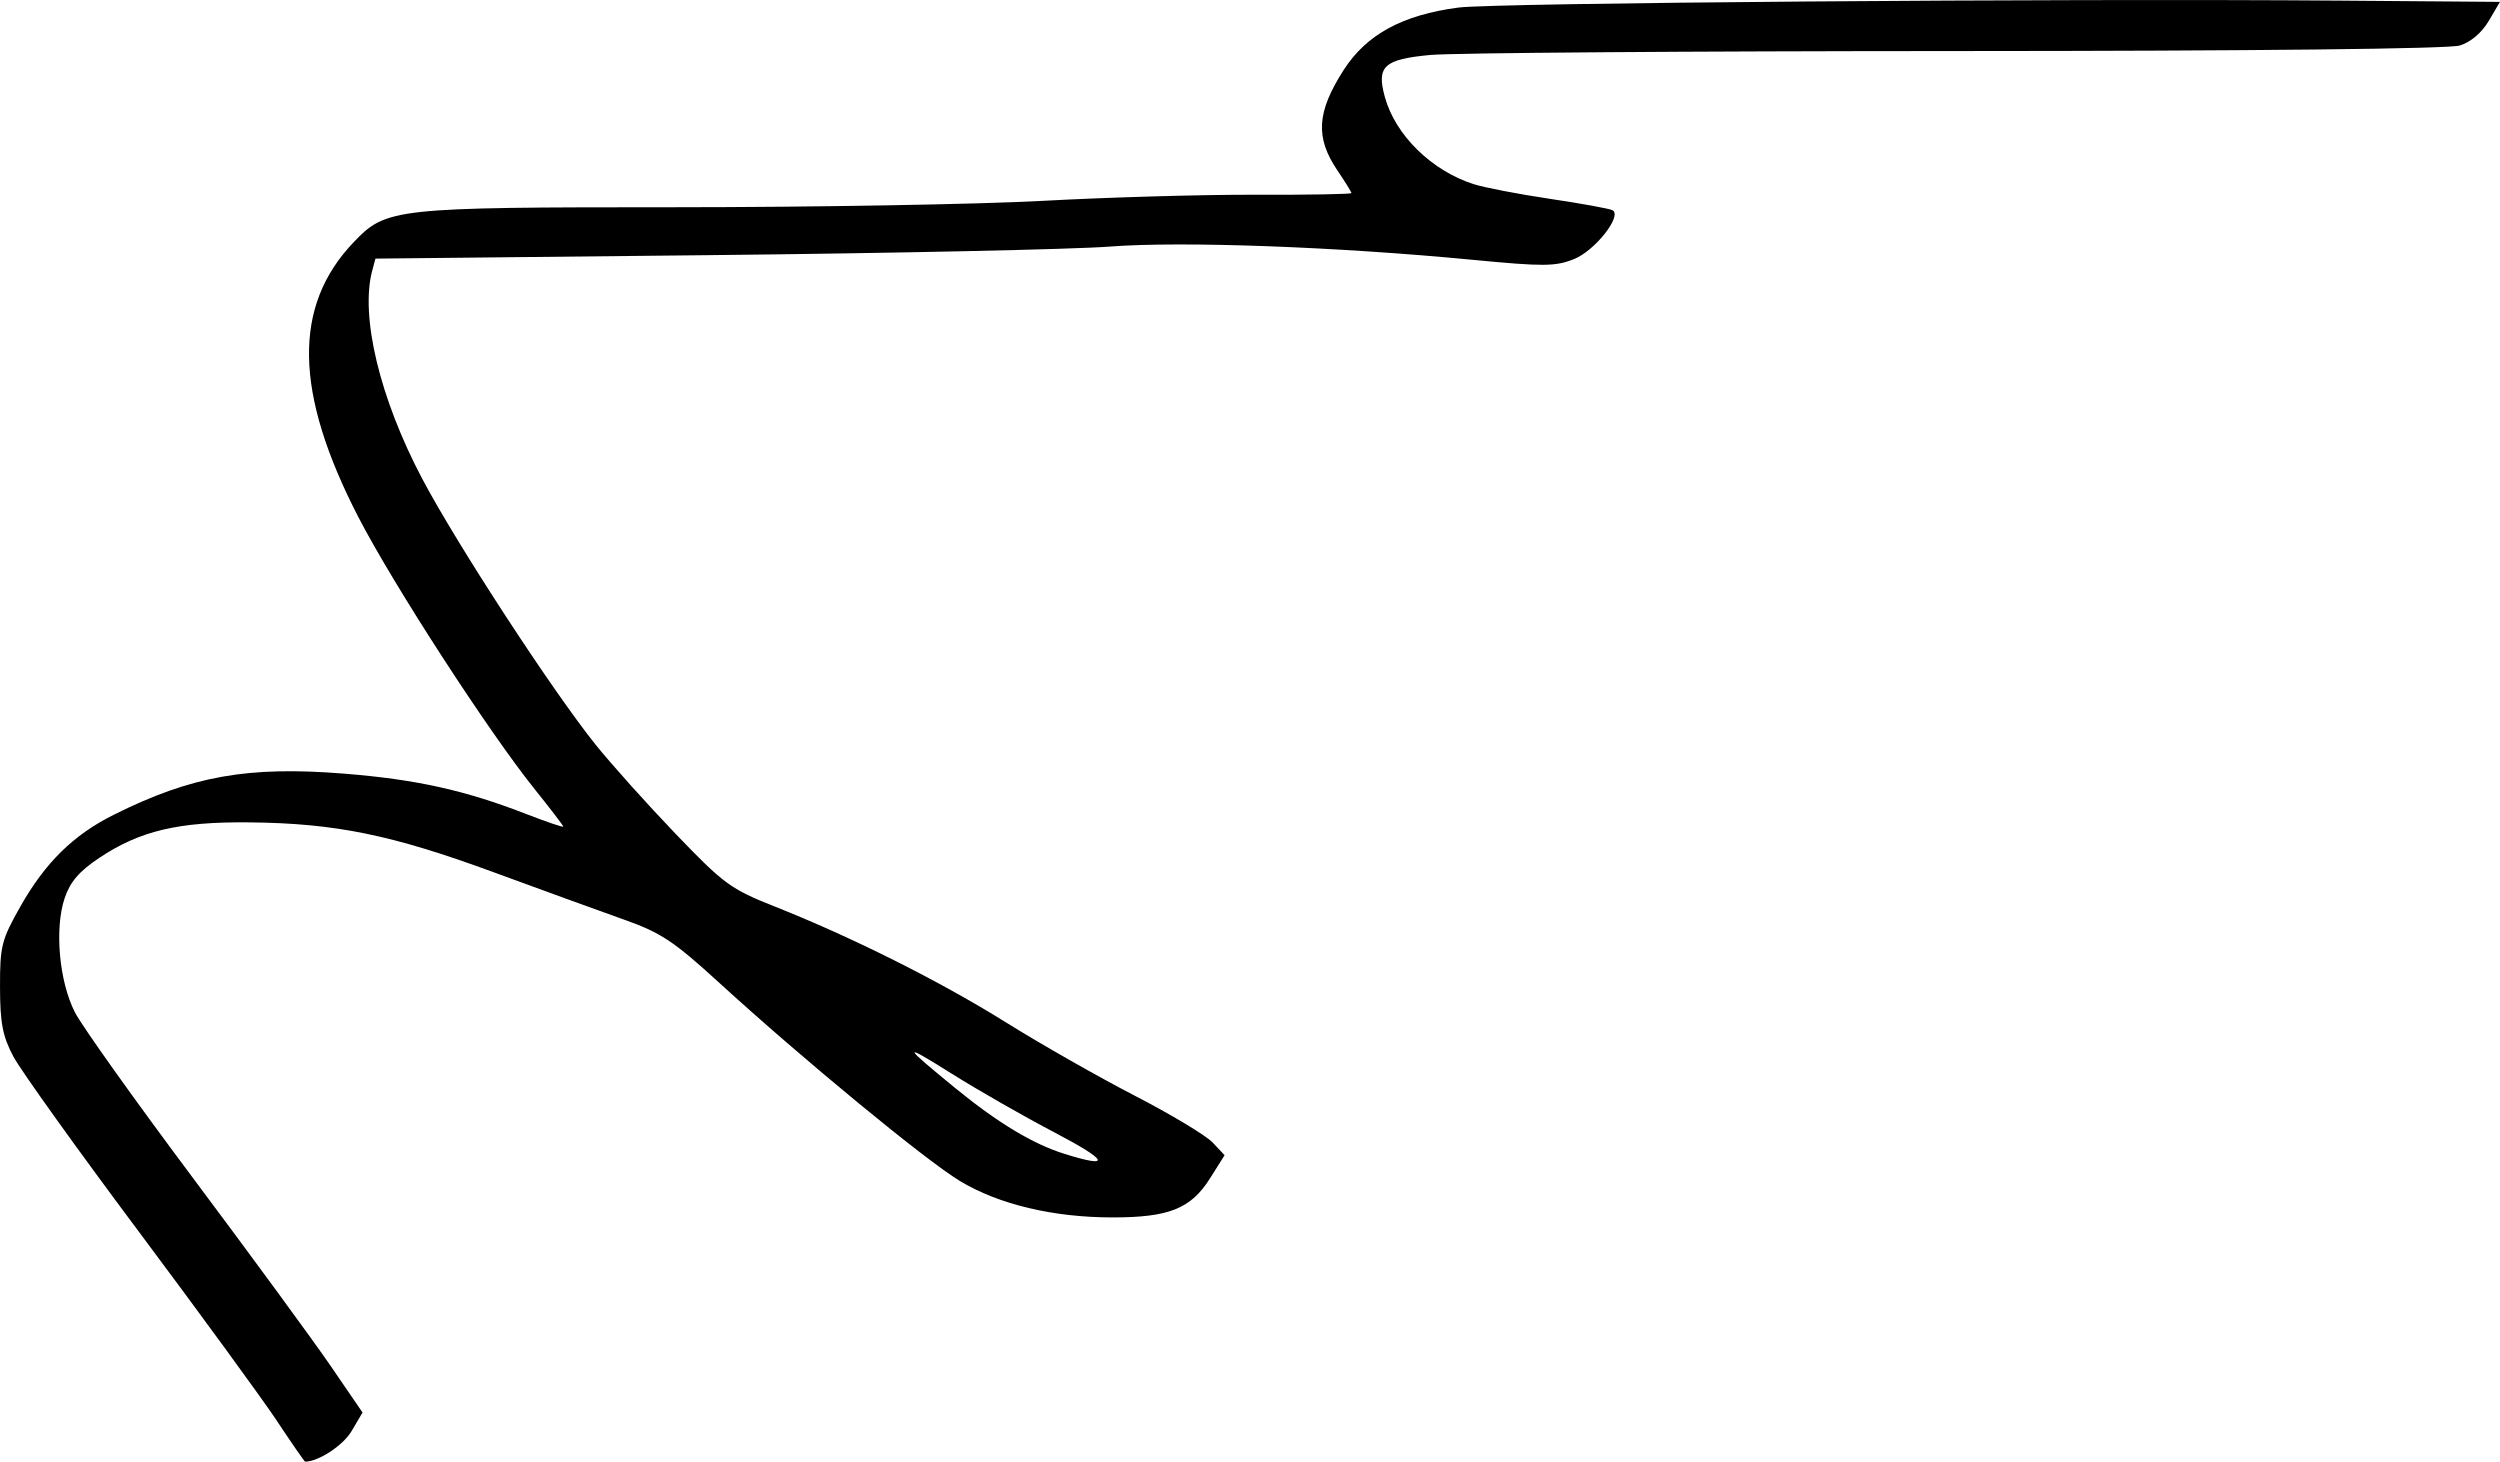
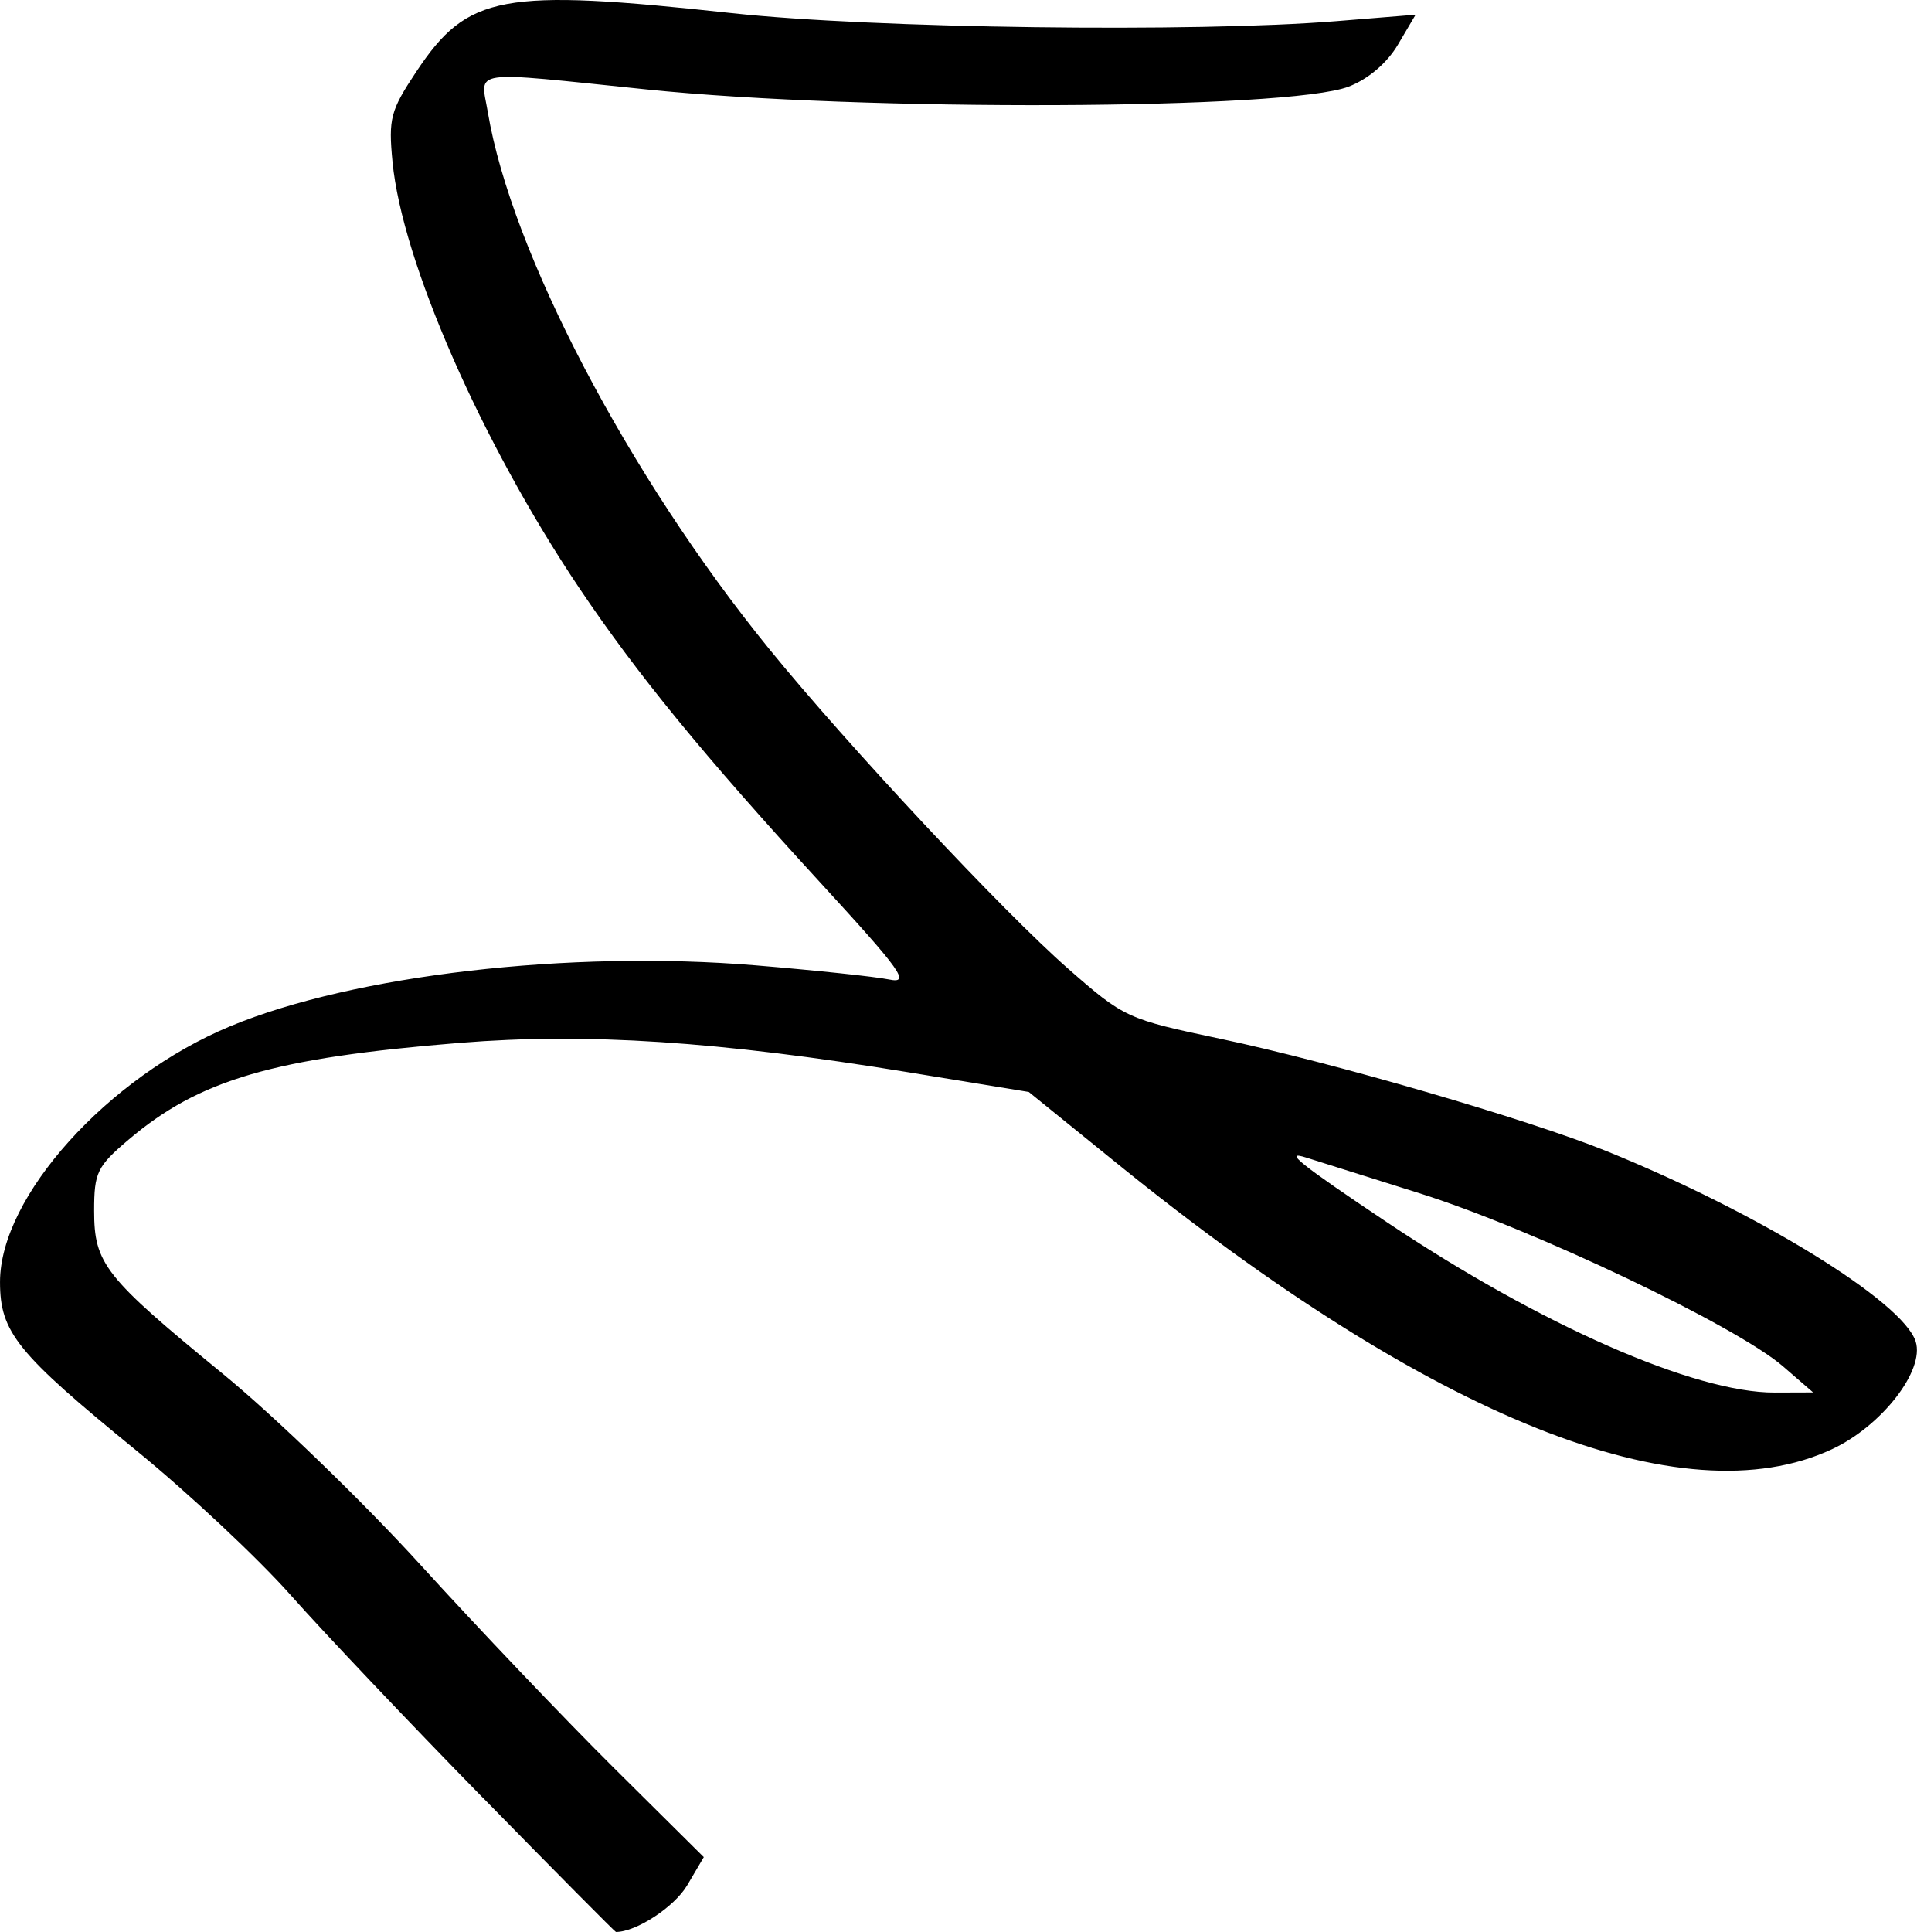
- <svg xmlns="http://www.w3.org/2000/svg" width="119.173mm" height="69.674mm" viewBox="0 0 119.173 69.674" version="1.1" id="svg1" xml:space="preserve">
+ <svg xmlns="http://www.w3.org/2000/svg" width="59.303mm" height="59.761mm" viewBox="0 0 59.303 59.761" version="1.1" id="svg1" xml:space="preserve">
  <defs id="defs1" />
-   <g id="layer1" transform="translate(-33.87109,-101.2472)">
-     <path style="fill:#000000" d="m 47.089,169.003 c -0.702,-1.055 -3.678,-5.133 -6.614,-9.062 -2.936,-3.929 -5.622,-7.68 -5.969,-8.334 -0.51,-0.964 -0.631,-1.594 -0.634,-3.307 -0.004,-1.954 0.07,-2.249 0.968,-3.836 1.184,-2.094 2.527,-3.415 4.445,-4.373 3.718,-1.857 6.408,-2.336 11.024,-1.962 3.415,0.276 5.733,0.79 8.627,1.914 0.982,0.381 1.786,0.654 1.786,0.607 0,-0.048 -0.61,-0.846 -1.356,-1.774 -2.203,-2.742 -6.767,-9.786 -8.42,-12.995 -3.056,-5.931 -3.123,-10.047 -0.214,-13.09 1.554,-1.625 1.914,-1.664 15.262,-1.665 6.632,-2.2e-4 14.558,-0.138 17.614,-0.306 3.056,-0.168 7.61,-0.298 10.12,-0.29 2.51,0.009 4.564,-0.027 4.564,-0.079 0,-0.052 -0.298,-0.534 -0.661,-1.07 -1.069,-1.576 -0.997,-2.784 0.289,-4.793 1.083,-1.693 2.798,-2.628 5.467,-2.98 1.705,-0.225 28.637,-0.437 42.058,-0.331 l 7.598,0.06 -0.538,0.911 c -0.333,0.564 -0.859,1.01 -1.38,1.169 -0.519,0.159 -9.74,0.26 -23.994,0.264 -12.733,0.003 -24.018,0.087 -25.077,0.186 -2.216,0.207 -2.573,0.538 -2.167,2.008 0.501,1.814 2.222,3.504 4.225,4.149 0.509,0.164 2.162,0.482 3.672,0.706 1.51,0.224 2.844,0.469 2.963,0.542 0.454,0.281 -0.853,1.93 -1.844,2.326 -0.888,0.355 -1.45,0.359 -4.817,0.036 -6.513,-0.627 -13.879,-0.896 -17.305,-0.633 -1.746,0.134 -10.339,0.318 -19.094,0.409 l -15.919,0.165 -0.151,0.562 c -0.585,2.178 0.355,6.099 2.381,9.932 1.659,3.139 6.211,10.119 8.277,12.69 0.746,0.928 2.461,2.839 3.812,4.247 2.281,2.377 2.615,2.622 4.696,3.447 3.712,1.471 7.889,3.564 11.046,5.534 1.642,1.025 4.4,2.594 6.131,3.489 1.73,0.894 3.403,1.899 3.716,2.233 l 0.571,0.607 -0.698,1.106 c -0.91,1.441 -1.953,1.859 -4.64,1.859 -2.828,0 -5.423,-0.618 -7.274,-1.733 -1.635,-0.985 -7.494,-5.81 -11.488,-9.461 -2.148,-1.964 -2.774,-2.38 -4.498,-2.991 -1.101,-0.391 -3.908,-1.41 -6.236,-2.266 -4.869,-1.79 -7.547,-2.338 -11.642,-2.381 -3.395,-0.036 -5.233,0.399 -7.176,1.698 -0.954,0.638 -1.382,1.138 -1.644,1.921 -0.486,1.452 -0.26,3.962 0.489,5.432 0.332,0.651 2.875,4.219 5.651,7.93 2.776,3.711 5.726,7.738 6.555,8.949 l 1.507,2.202 -0.522,0.885 c -0.404,0.685 -1.578,1.457 -2.215,1.457 -0.03,0 -0.628,-0.863 -1.329,-1.918 z m 37.049,-13.773 c -1.455,-0.762 -3.658,-2.022 -4.895,-2.799 -2.417,-1.518 -2.384,-1.397 0.2,0.713 1.998,1.632 3.672,2.638 5.168,3.106 2.276,0.711 2.098,0.327 -0.473,-1.02 z" id="path1" />
+   <g id="layer1" transform="translate(-66.41041,-114.335)">
+     <path style="fill:#000000" d="m 81.333,169.929 c -2.244,-2.292 -4.912,-5.106 -5.929,-6.253 -1.017,-1.147 -3.159,-3.154 -4.76,-4.46 -3.714,-3.029 -4.233,-3.67 -4.233,-5.228 0,-2.638 3.33,-6.335 7.124,-7.91 3.819,-1.585 10.5,-2.359 16.247,-1.883 1.844,0.153 3.701,0.349 4.127,0.436 0.679,0.139 0.417,-0.231 -2.145,-3.022 -3.576,-3.897 -5.66,-6.443 -7.434,-9.086 -3.03,-4.514 -5.479,-10.102 -5.776,-13.176 -0.13,-1.347 -0.066,-1.59 0.737,-2.798 1.587,-2.389 2.629,-2.582 9.771,-1.807 4.345,0.471 14.316,0.603 18.693,0.247 l 2.45,-0.199 -0.544,0.922 c -0.337,0.571 -0.917,1.066 -1.524,1.301 -1.871,0.723 -15.038,0.776 -21.721,0.088 -5.579,-0.574 -5.139,-0.637 -4.914,0.705 0.724,4.326 4.353,11.247 8.701,16.597 2.414,2.97 7.246,8.138 9.248,9.892 1.743,1.527 1.817,1.561 4.739,2.177 3.421,0.721 9.496,2.488 11.901,3.461 4.709,1.905 9.193,4.665 9.585,5.899 0.284,0.896 -1.054,2.616 -2.593,3.332 -4.617,2.15 -12.364,-0.946 -22.105,-8.833 l -2.74,-2.219 -3.742,-0.612 c -5.849,-0.956 -9.941,-1.224 -13.851,-0.908 -5.785,0.468 -8.069,1.136 -10.264,3.002 -0.967,0.822 -1.058,1.011 -1.058,2.19 0,1.642 0.319,2.046 3.987,5.051 1.591,1.303 4.343,3.963 6.116,5.912 1.773,1.949 4.469,4.778 5.991,6.288 l 2.767,2.745 -0.514,0.872 c -0.396,0.67 -1.576,1.443 -2.204,1.443 -0.028,0 -1.886,-1.875 -4.131,-4.167 z m 40.243,-13.326 c -1.446,-1.254 -7.765,-4.263 -11.257,-5.36 -1.739,-0.547 -3.311,-1.042 -3.493,-1.1 -0.745,-0.24 -0.192,0.204 2.487,1.995 4.77,3.19 9.529,5.281 11.999,5.272 l 1.191,-0.004 z" id="path1" />
  </g>
</svg>
